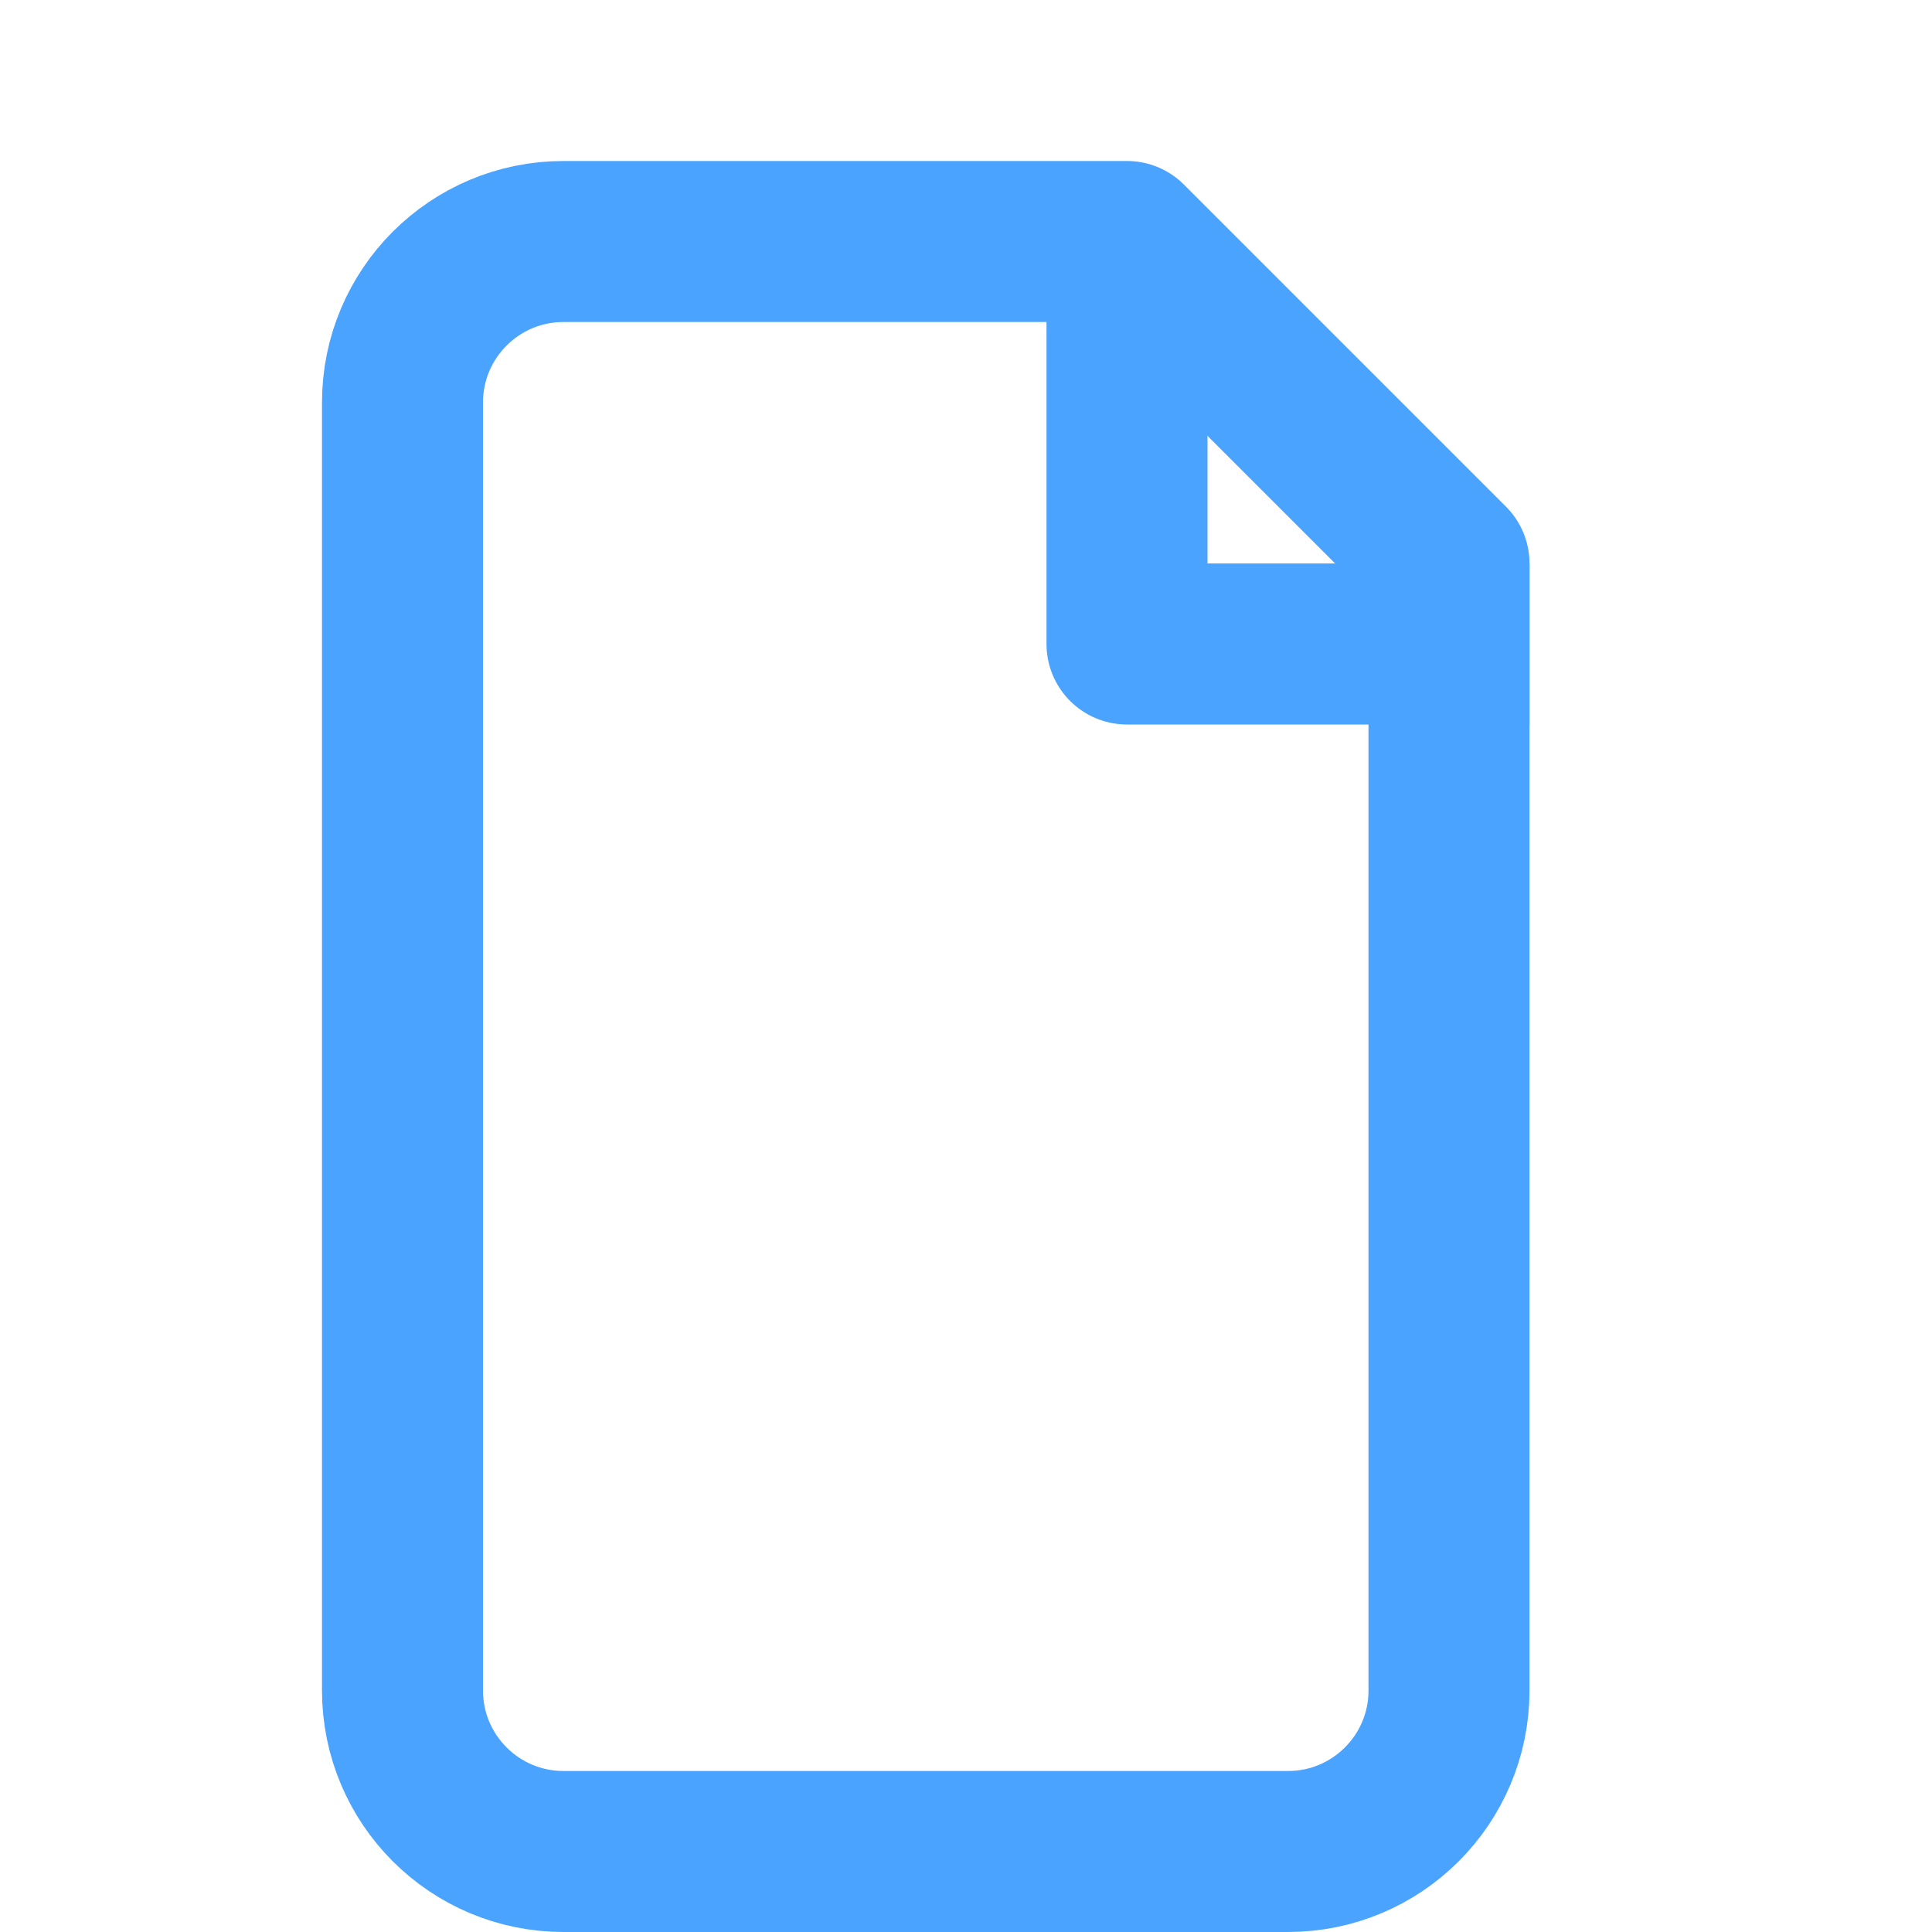
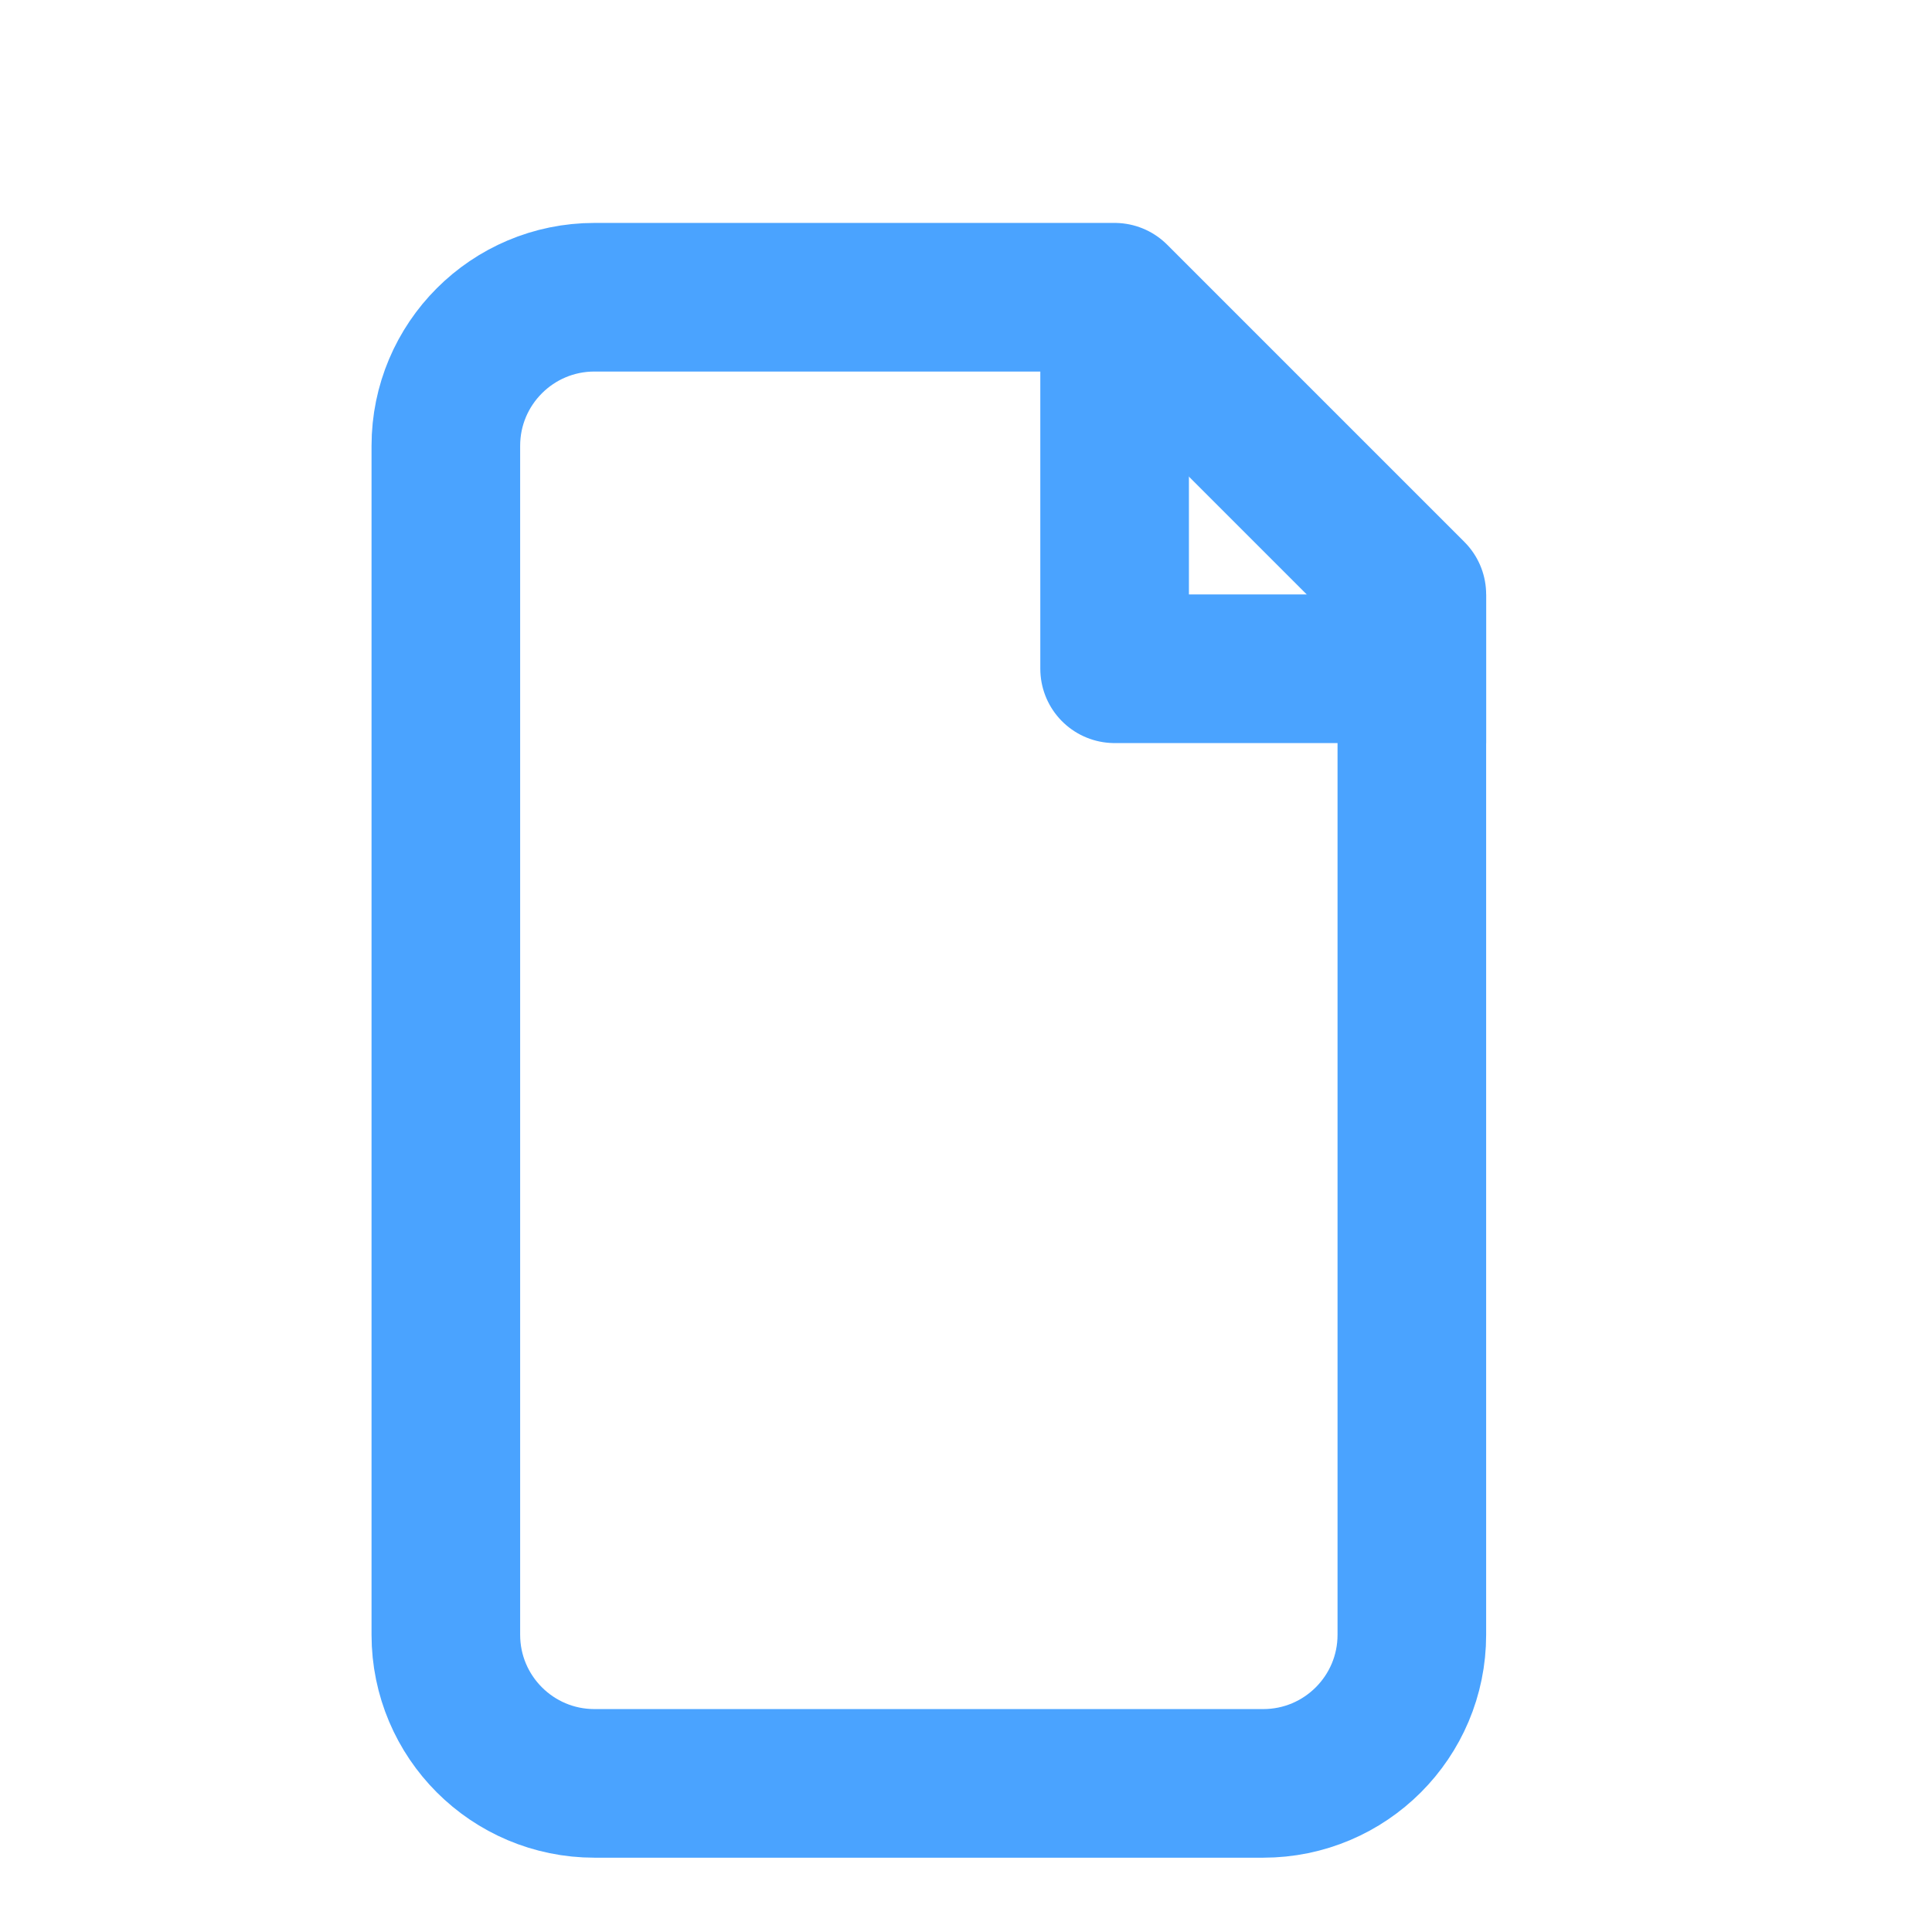
- <svg xmlns="http://www.w3.org/2000/svg" width="24" height="24" viewBox="0 0 24 24" fill="none">
+ <svg xmlns="http://www.w3.org/2000/svg" width="24" height="24" viewBox="-1 -1 26 26" fill="none">
  <path d="M7 3h7l4 4v14a2 2 0 0 1-2 2H7a2 2 0 0 1-2-2V5a2 2 0 0 1 2-2z" stroke="#4aa3ff" stroke-width="2" stroke-linejoin="round" />
  <path d="M14 3v5h5" stroke="#4aa3ff" stroke-width="2" stroke-linejoin="round" />
</svg>
